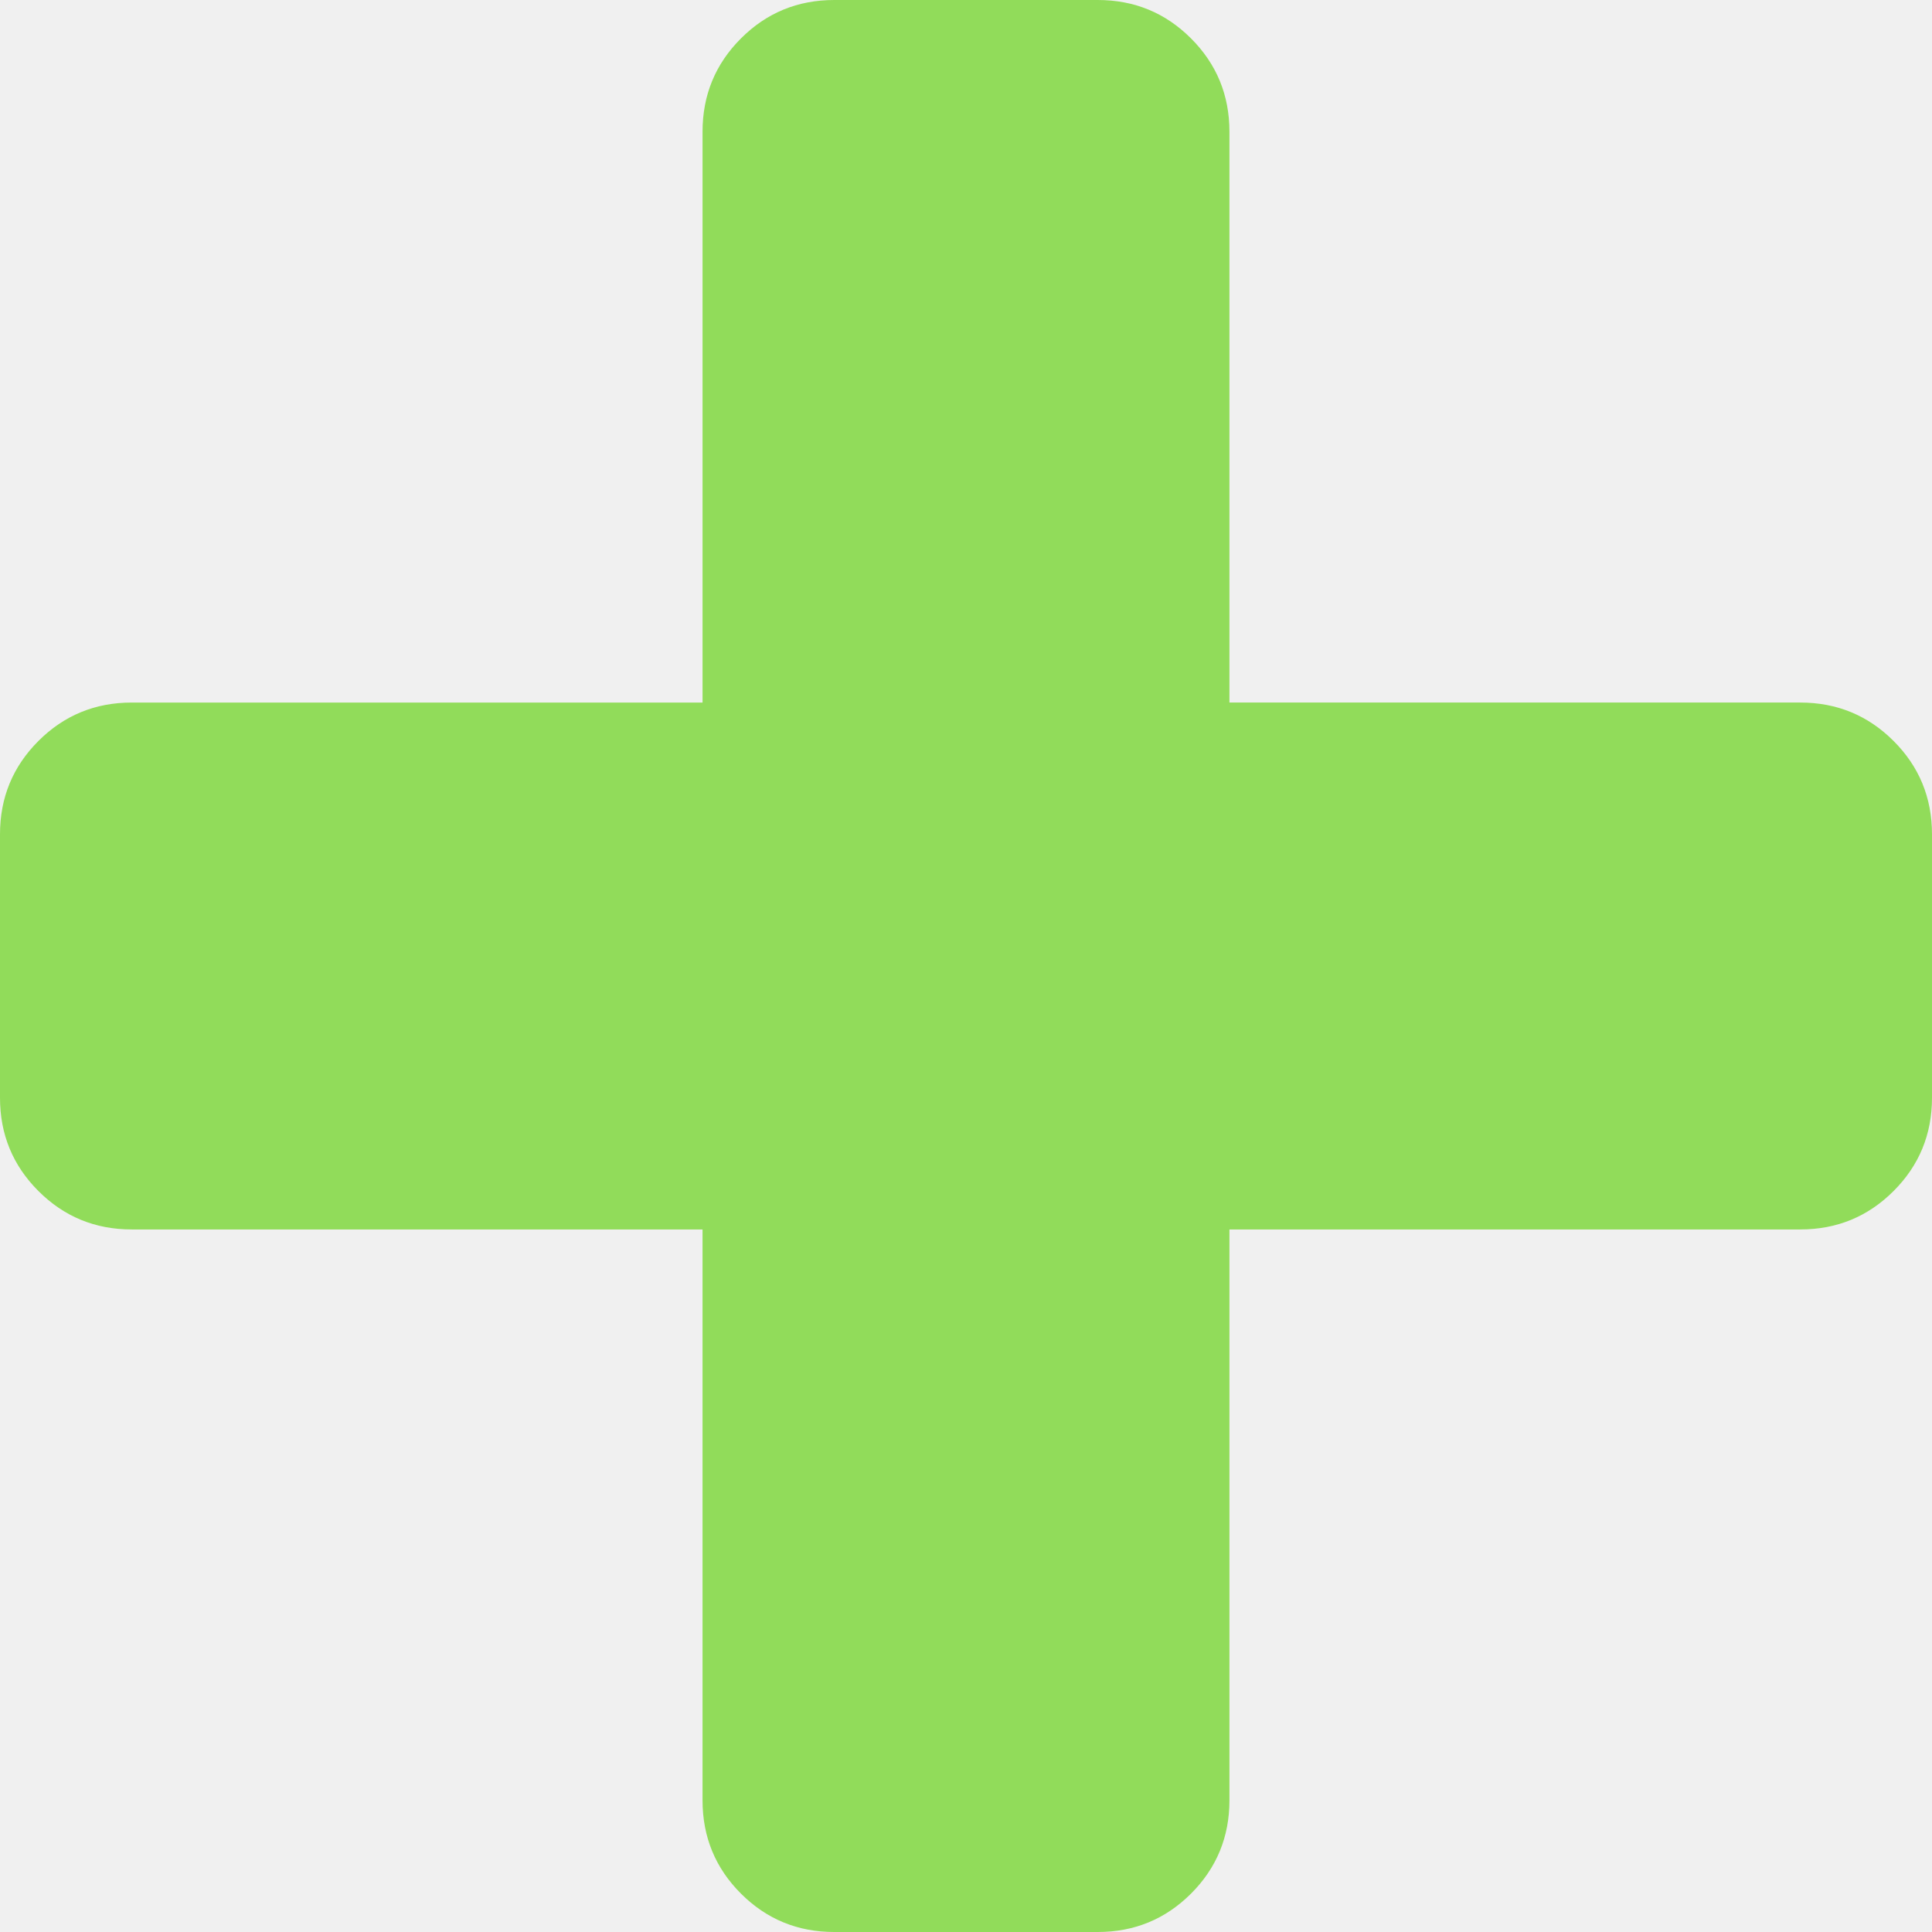
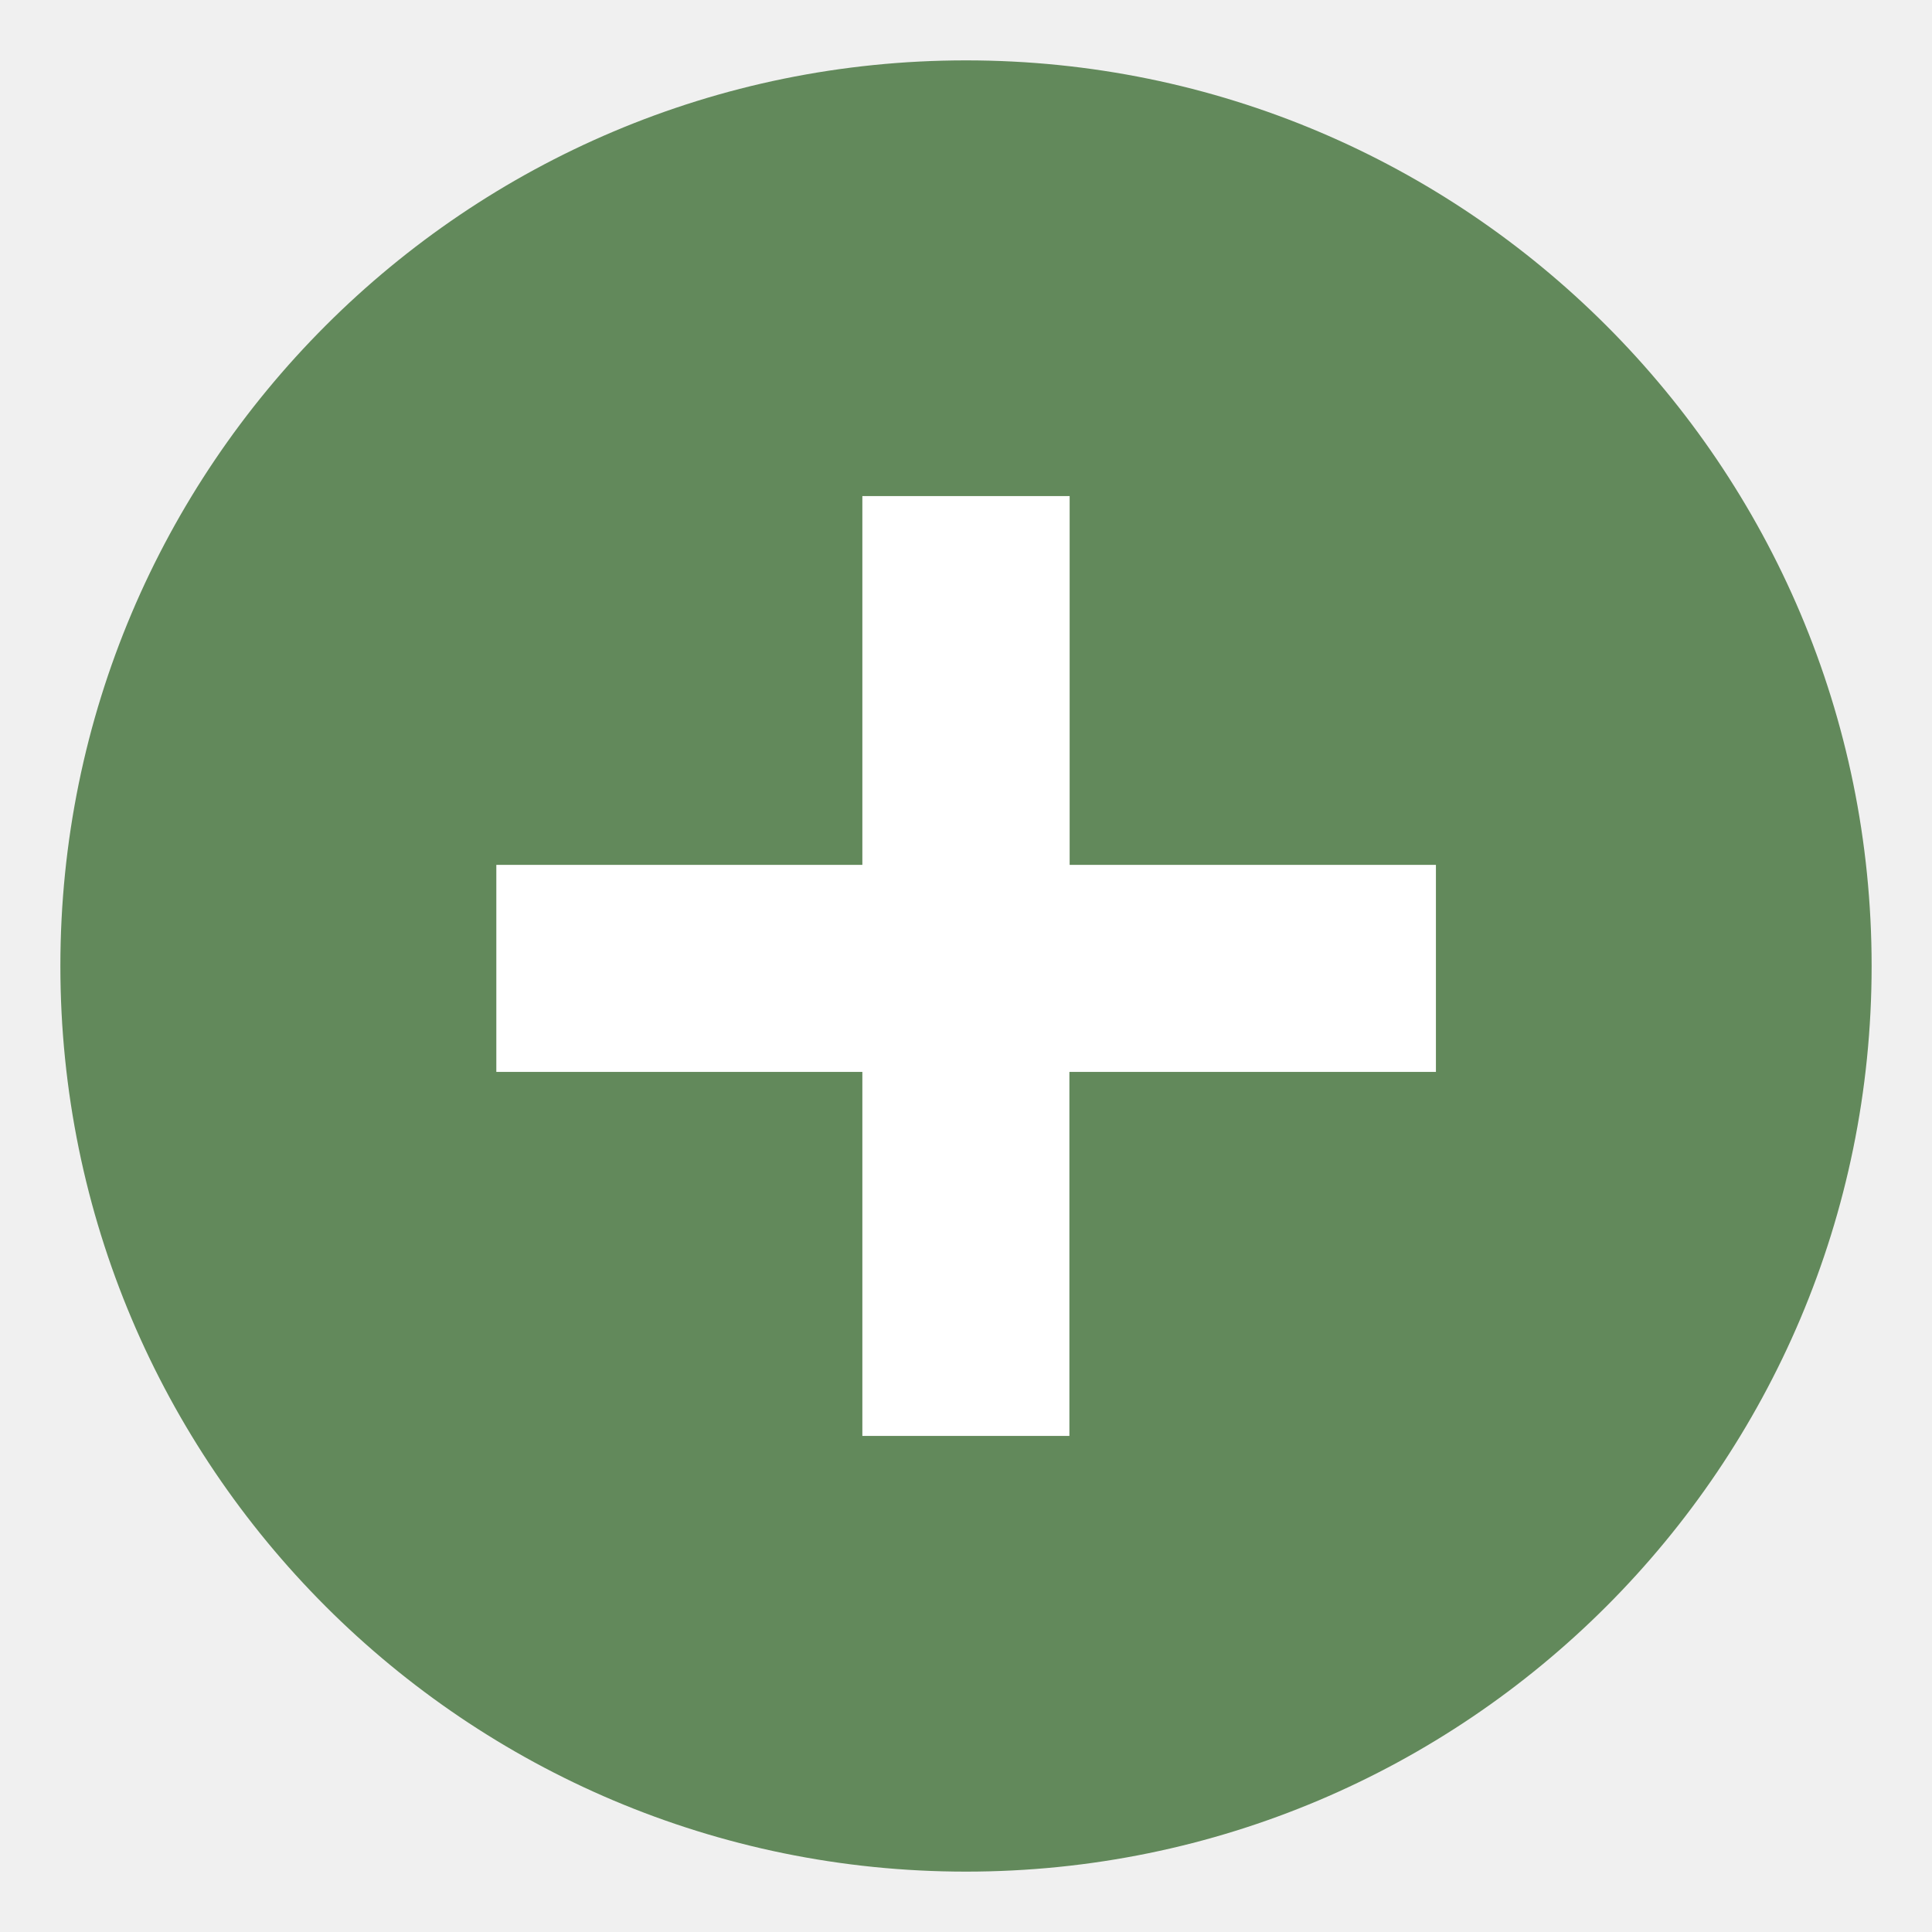
- <svg xmlns="http://www.w3.org/2000/svg" version="1.1" id="Capa_1" x="0px" y="0px" width="512px" height="512px" viewBox="0 0 401.994 401.994" style="enable-background:new 0 0 401.994 401.994;" xml:space="preserve">
-   <g>
-     <path d="M394,154.175c-5.331-5.33-11.806-7.994-19.417-7.994H255.811V27.406c0-7.611-2.666-14.084-7.994-19.414   C242.488,2.666,236.02,0,228.398,0h-54.812c-7.612,0-14.084,2.663-19.414,7.993c-5.33,5.33-7.994,11.803-7.994,19.414v118.775   H27.407c-7.611,0-14.084,2.664-19.414,7.994S0,165.973,0,173.589v54.819c0,7.618,2.662,14.086,7.992,19.411   c5.33,5.332,11.803,7.994,19.414,7.994h118.771V374.59c0,7.611,2.664,14.089,7.994,19.417c5.33,5.325,11.802,7.987,19.414,7.987   h54.816c7.617,0,14.086-2.662,19.417-7.987c5.332-5.331,7.994-11.806,7.994-19.417V255.813h118.77   c7.618,0,14.089-2.662,19.417-7.994c5.329-5.325,7.994-11.793,7.994-19.411v-54.819C401.991,165.973,399.332,159.502,394,154.175z" fill="#91DC5A" />
+ <svg xmlns="http://www.w3.org/2000/svg" version="1.1" x="0px" y="0px" width="7.68px" height="7.68px" viewBox="0 0 7.68 7.68" enable-background="new 0 0 7.68 7.68" xml:space="preserve">
+   <g id="Shape_1_1_" enable-background="new    ">
+     <g id="Shape_1">
+       <g>
+         <circle fill-rule="evenodd" clip-rule="evenodd" fill="#62895B" cx="3.84" cy="3.84" r="3.6" />
+       </g>
+     </g>
  </g>
-   <g>
- </g>
-   <g>
- </g>
-   <g>
- </g>
-   <g>
- </g>
-   <g>
- </g>
-   <g>
- </g>
-   <g>
- </g>
-   <g>
- </g>
-   <g>
- </g>
-   <g>
- </g>
-   <g>
- </g>
-   <g>
- </g>
-   <g>
- </g>
-   <g>
- </g>
-   <g>
- </g>
+   <g id="_x2B_">
+     <g>
+       <path fill="#FFFFFF" d="M3.428,4.261H1.973V3.438h1.455V1.972h0.824v1.466h1.456v0.823H4.251v1.447H3.428V4.261z" />
+     </g>
+   </g>
</svg>
